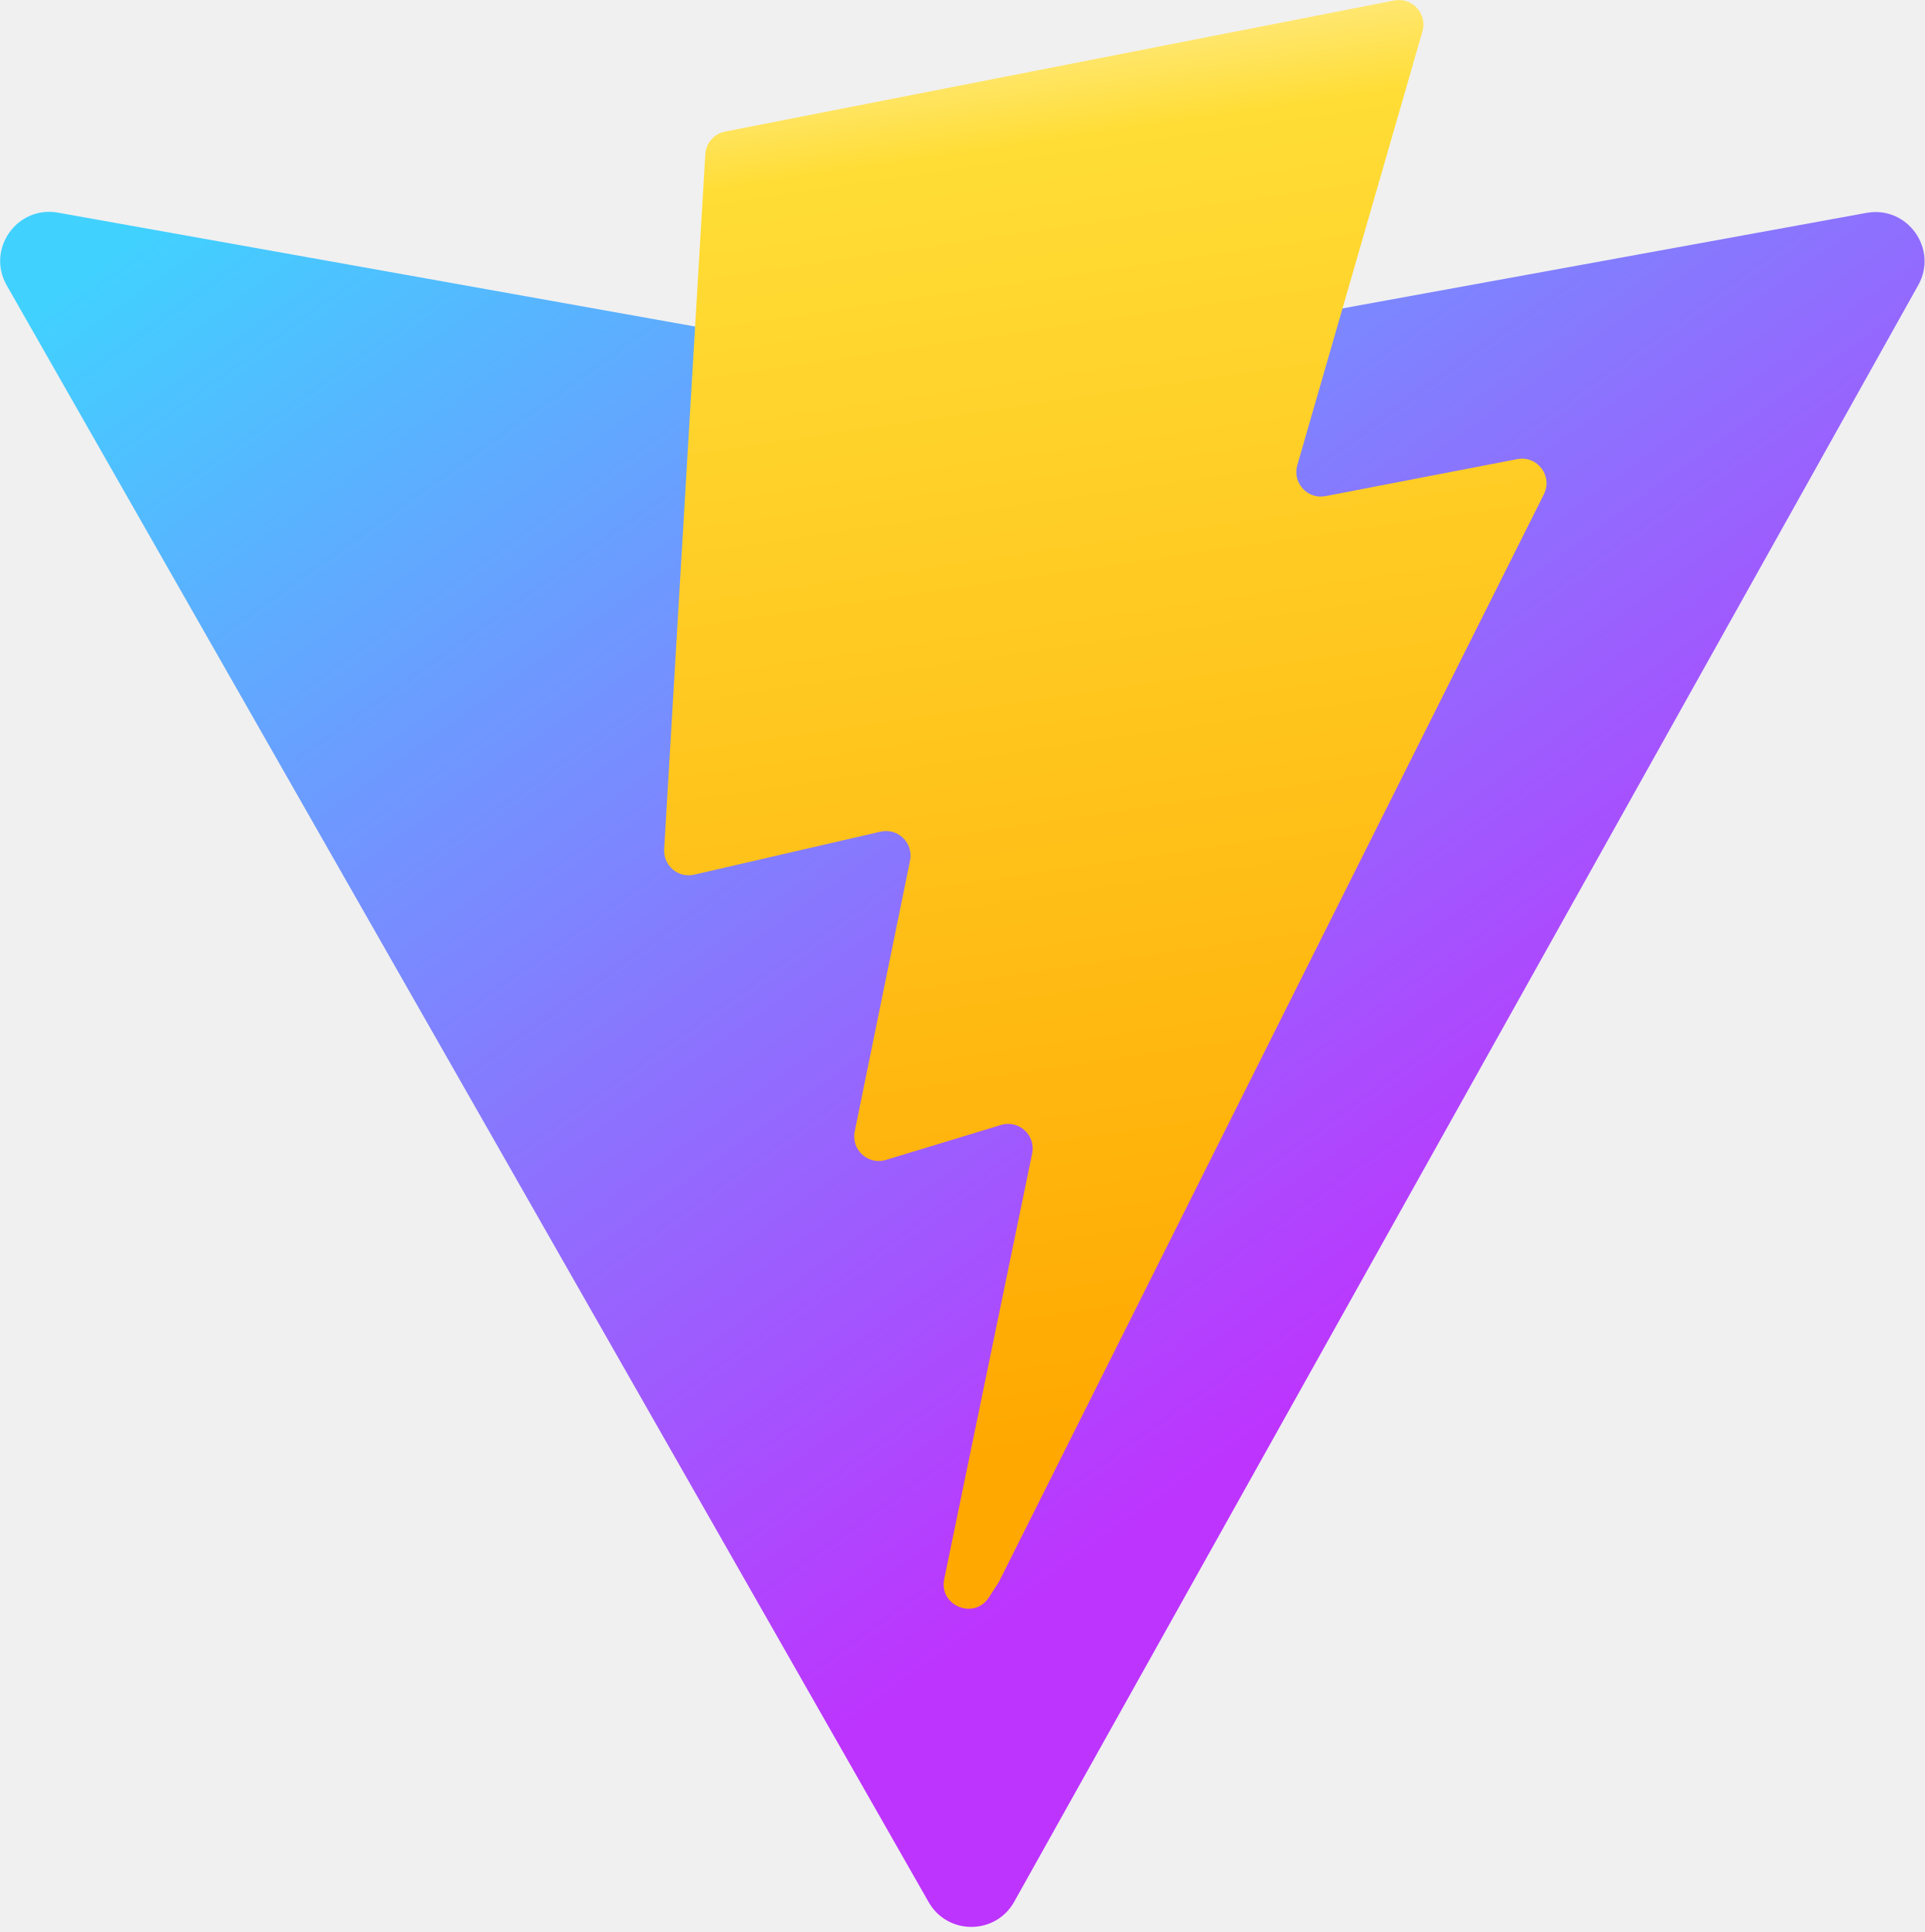
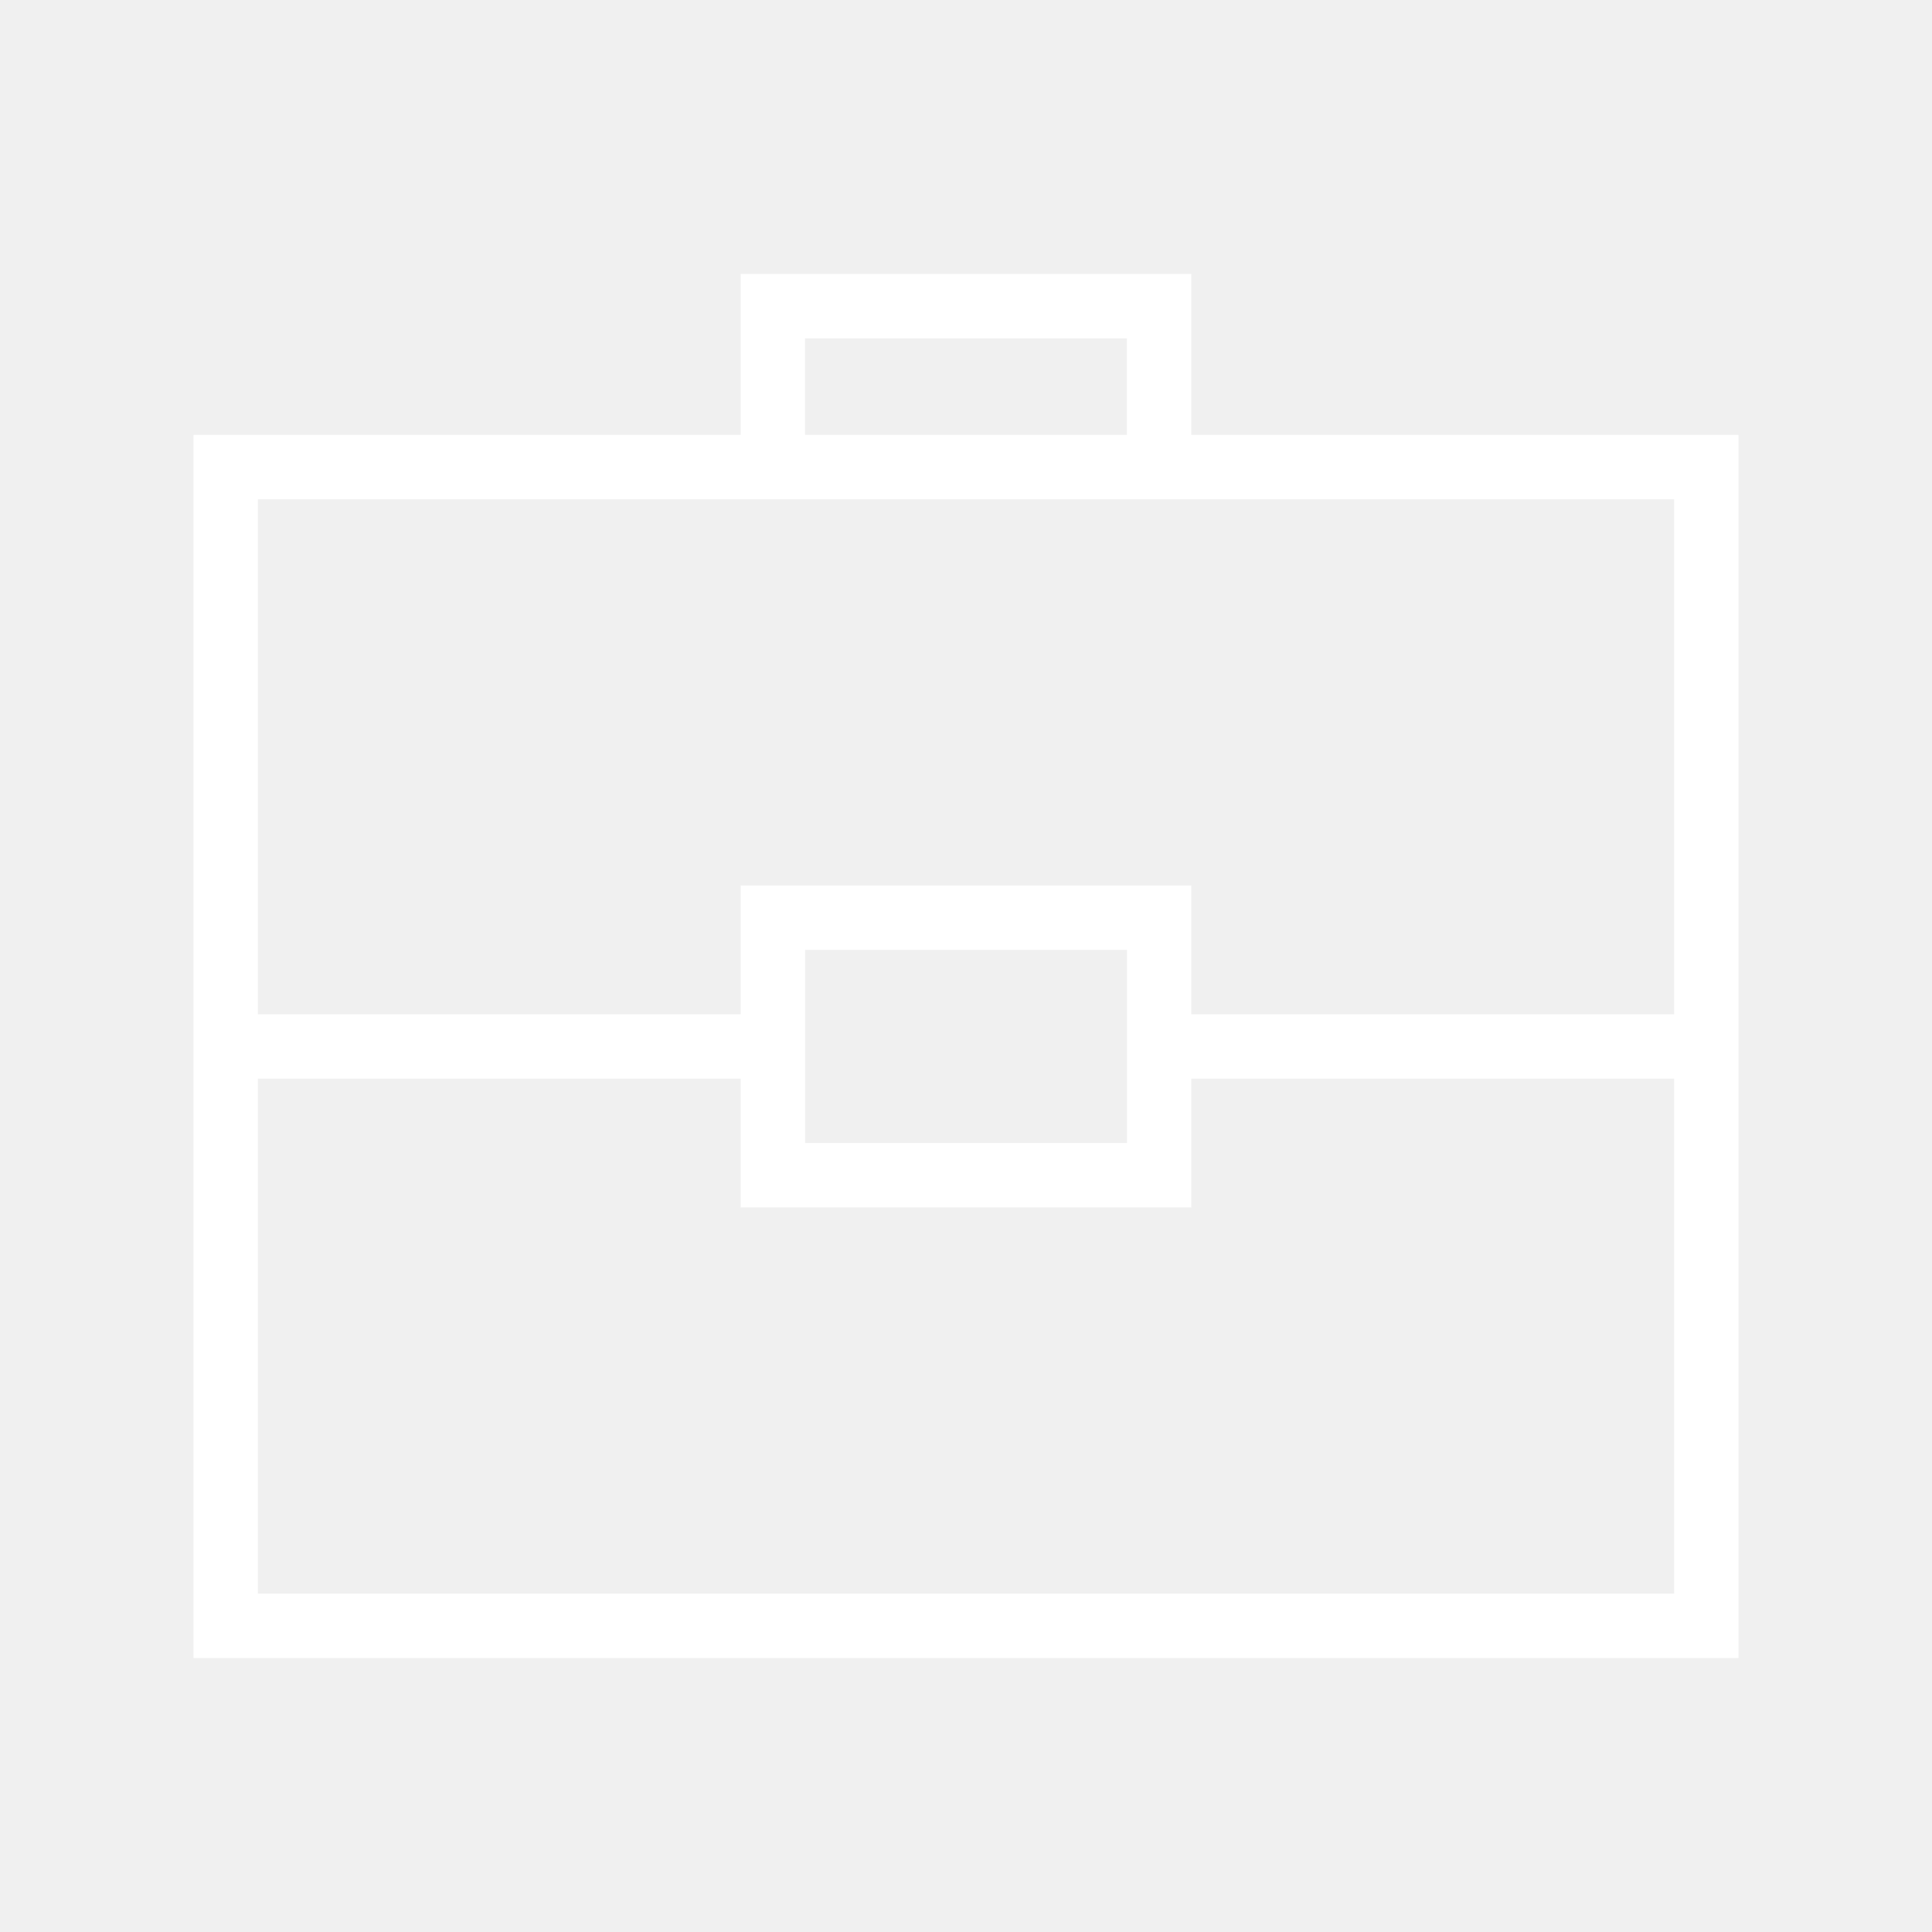
- <svg xmlns="http://www.w3.org/2000/svg" aria-hidden="true" role="img" class="iconify iconify--logos" width="31.88" height="32" preserveAspectRatio="xMidYMid meet" viewBox="0 0 256 257">
-   <defs>
-     <linearGradient id="IconifyId1813088fe1fbc01fb466" x1="-.828%" x2="57.636%" y1="7.652%" y2="78.411%">
-       <stop offset="0%" stop-color="#41D1FF" />
-       <stop offset="100%" stop-color="#BD34FE" />
-     </linearGradient>
-     <linearGradient id="IconifyId1813088fe1fbc01fb467" x1="43.376%" x2="50.316%" y1="2.242%" y2="89.03%">
-       <stop offset="0%" stop-color="#FFEA83" />
-       <stop offset="8.333%" stop-color="#FFDD35" />
-       <stop offset="100%" stop-color="#FFA800" />
-     </linearGradient>
-   </defs>
-   <path fill="url(#IconifyId1813088fe1fbc01fb466)" d="M255.153 37.938L134.897 252.976c-2.483 4.44-8.862 4.466-11.382.048L.875 37.958c-2.746-4.814 1.371-10.646 6.827-9.67l120.385 21.517a6.537 6.537 0 0 0 2.322-.004l117.867-21.483c5.438-.991 9.574 4.796 6.877 9.62Z" />
-   <path fill="url(#IconifyId1813088fe1fbc01fb467)" d="M185.432.063L96.44 17.501a3.268 3.268 0 0 0-2.634 3.014l-5.474 92.456a3.268 3.268 0 0 0 3.997 3.378l24.777-5.718c2.318-.535 4.413 1.507 3.936 3.838l-7.361 36.047c-.495 2.426 1.782 4.5 4.151 3.78l15.304-4.649c2.372-.72 4.652 1.36 4.15 3.788l-11.698 56.621c-.732 3.542 3.979 5.473 5.943 2.437l1.313-2.028l72.516-144.72c1.215-2.423-.88-5.186-3.54-4.672l-25.505 4.922c-2.396.462-4.435-1.77-3.759-4.114l16.646-57.705c.677-2.35-1.37-4.583-3.769-4.113Z" />
+ <svg xmlns="http://www.w3.org/2000/svg" width="800px" height="800px" viewBox="0 0 32 32" version="1.1">
+   <g id="icomoon-ignore">
+ </g>
+   <path d="M19.732 7.203v-2.666h-7.464v2.666h-9.063v20.259h25.59v-20.259h-9.063zM13.334 5.604h5.331v1.599h-5.331v-1.599zM12.268 8.27h15.461v8.53h-7.997v-2.133h-7.464v2.133h-7.997v-8.53h7.997zM18.666 15.733v3.199h-5.331v-3.199h5.331zM4.271 26.396v-8.53h7.997v2.133h7.464v-2.133h7.997v8.53h-23.457z" fill="white">
+ 
+ </path>
</svg>
